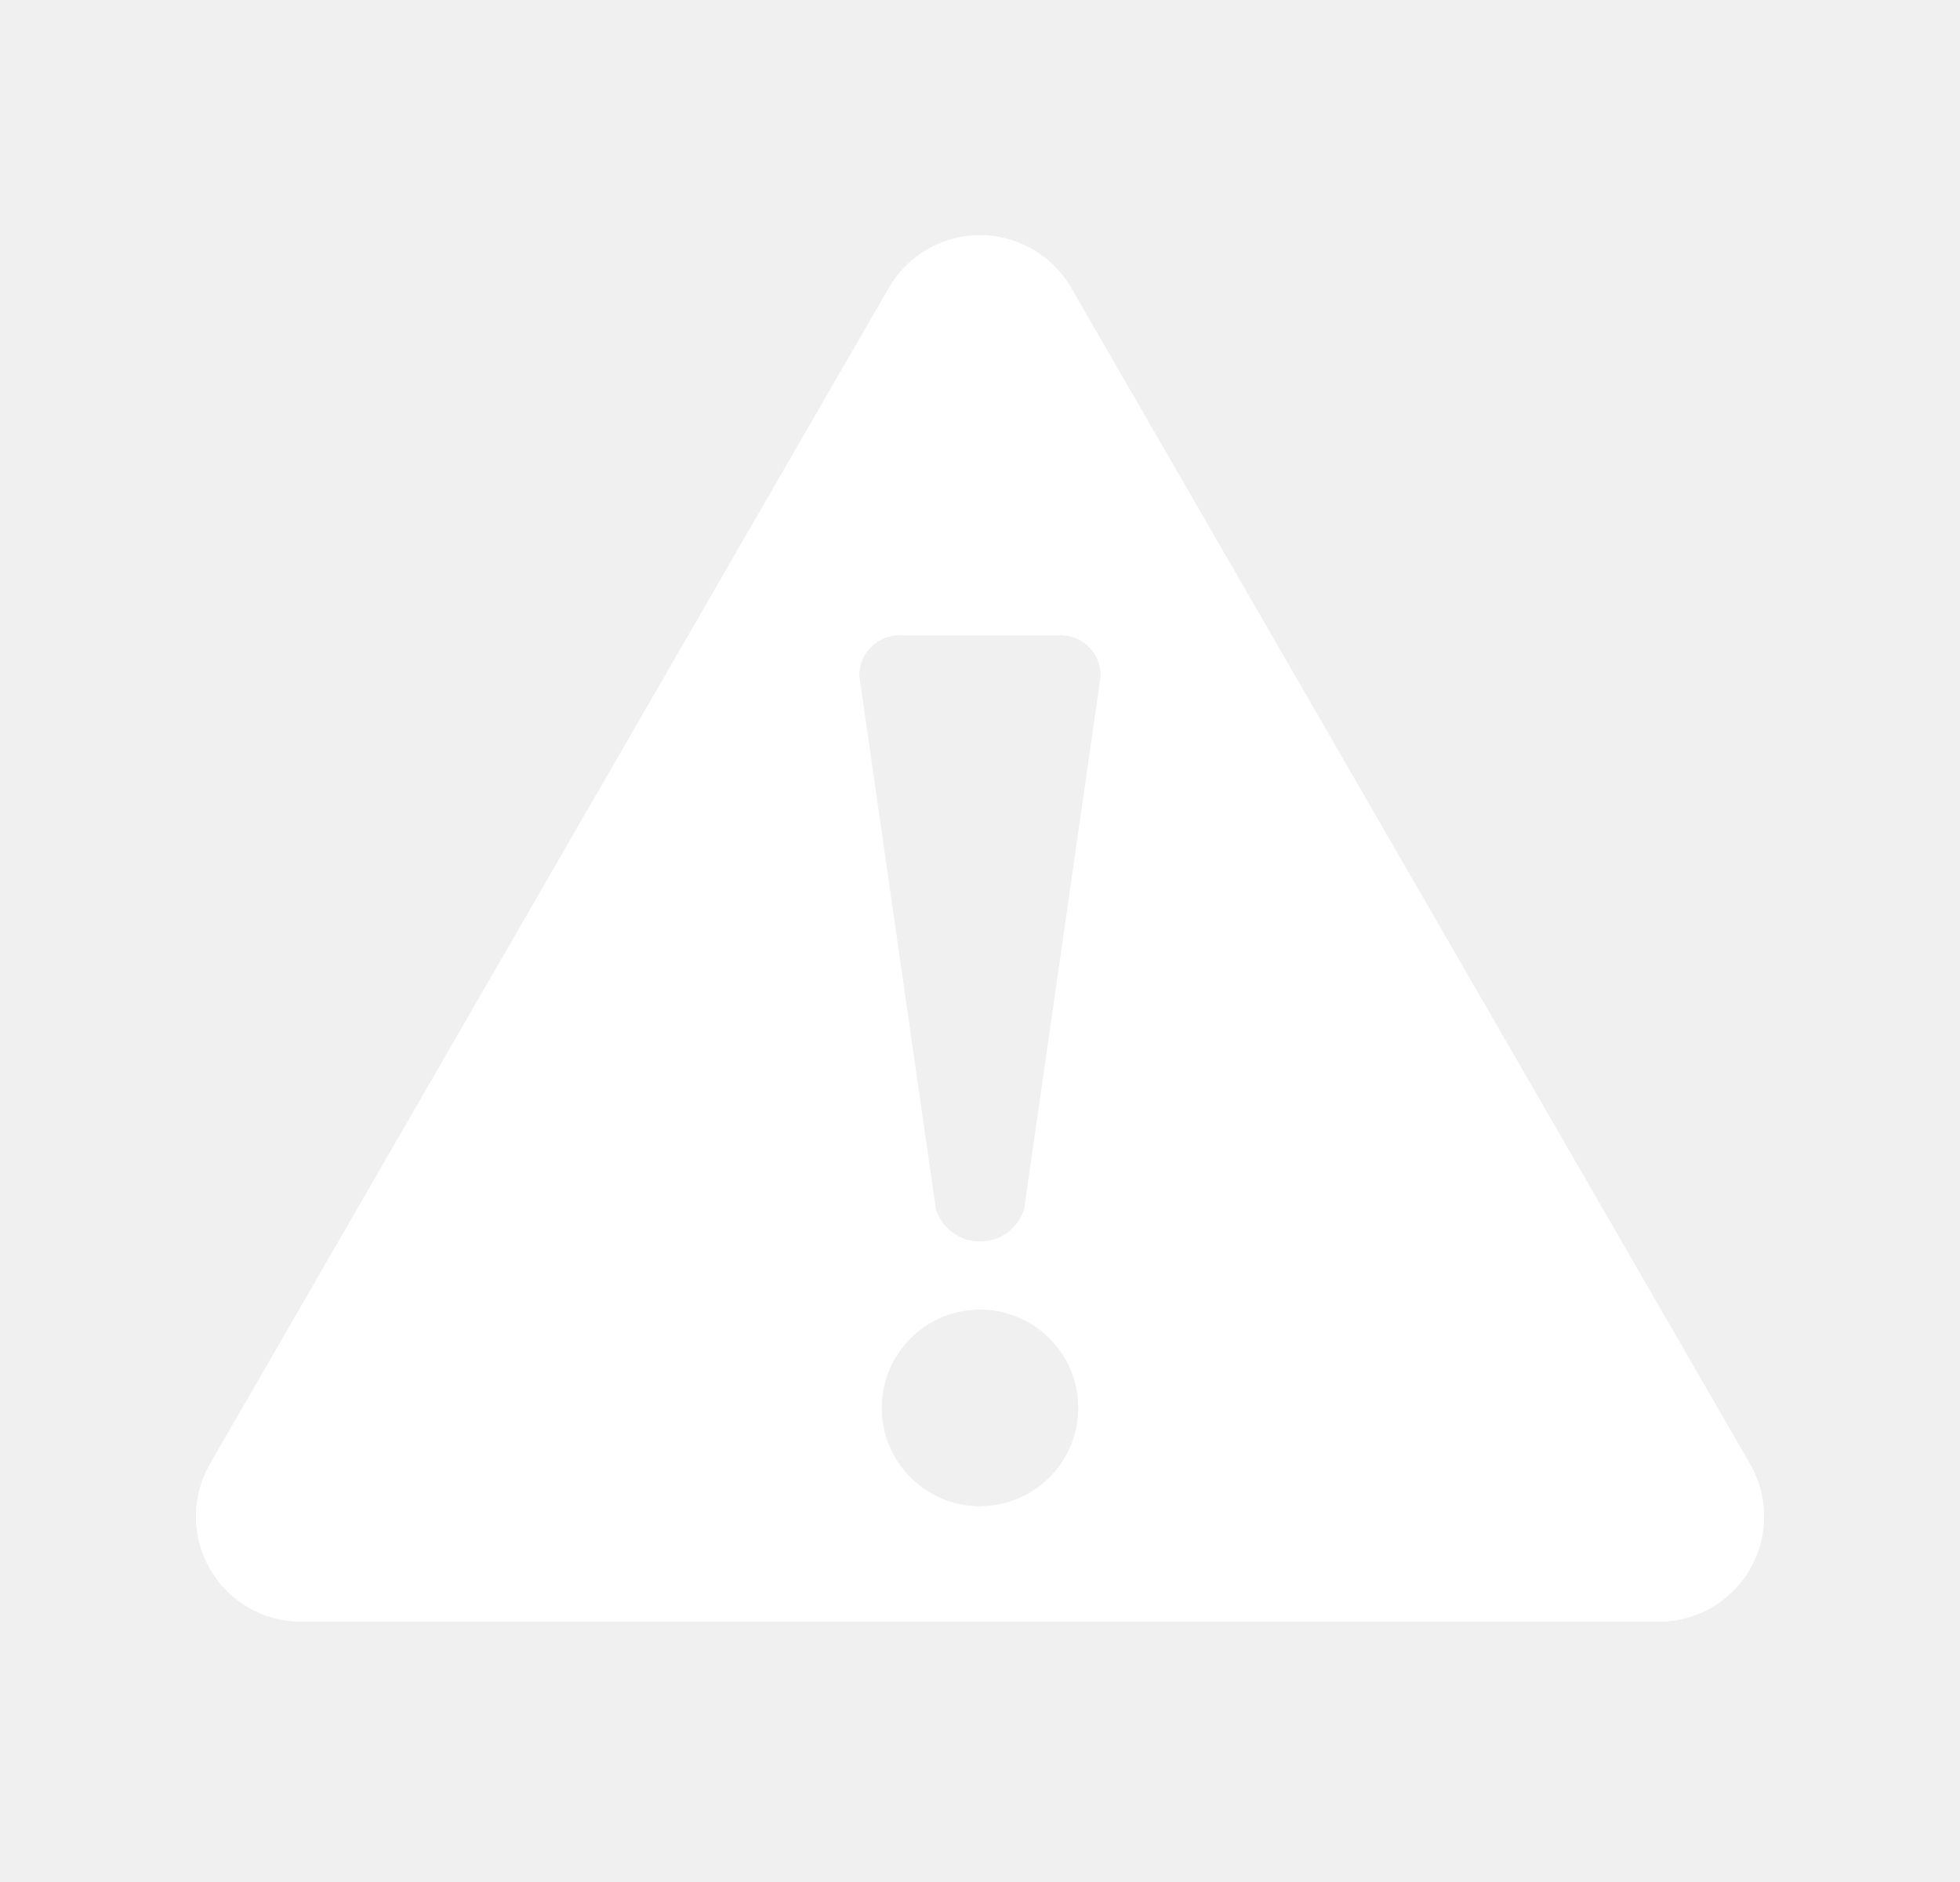
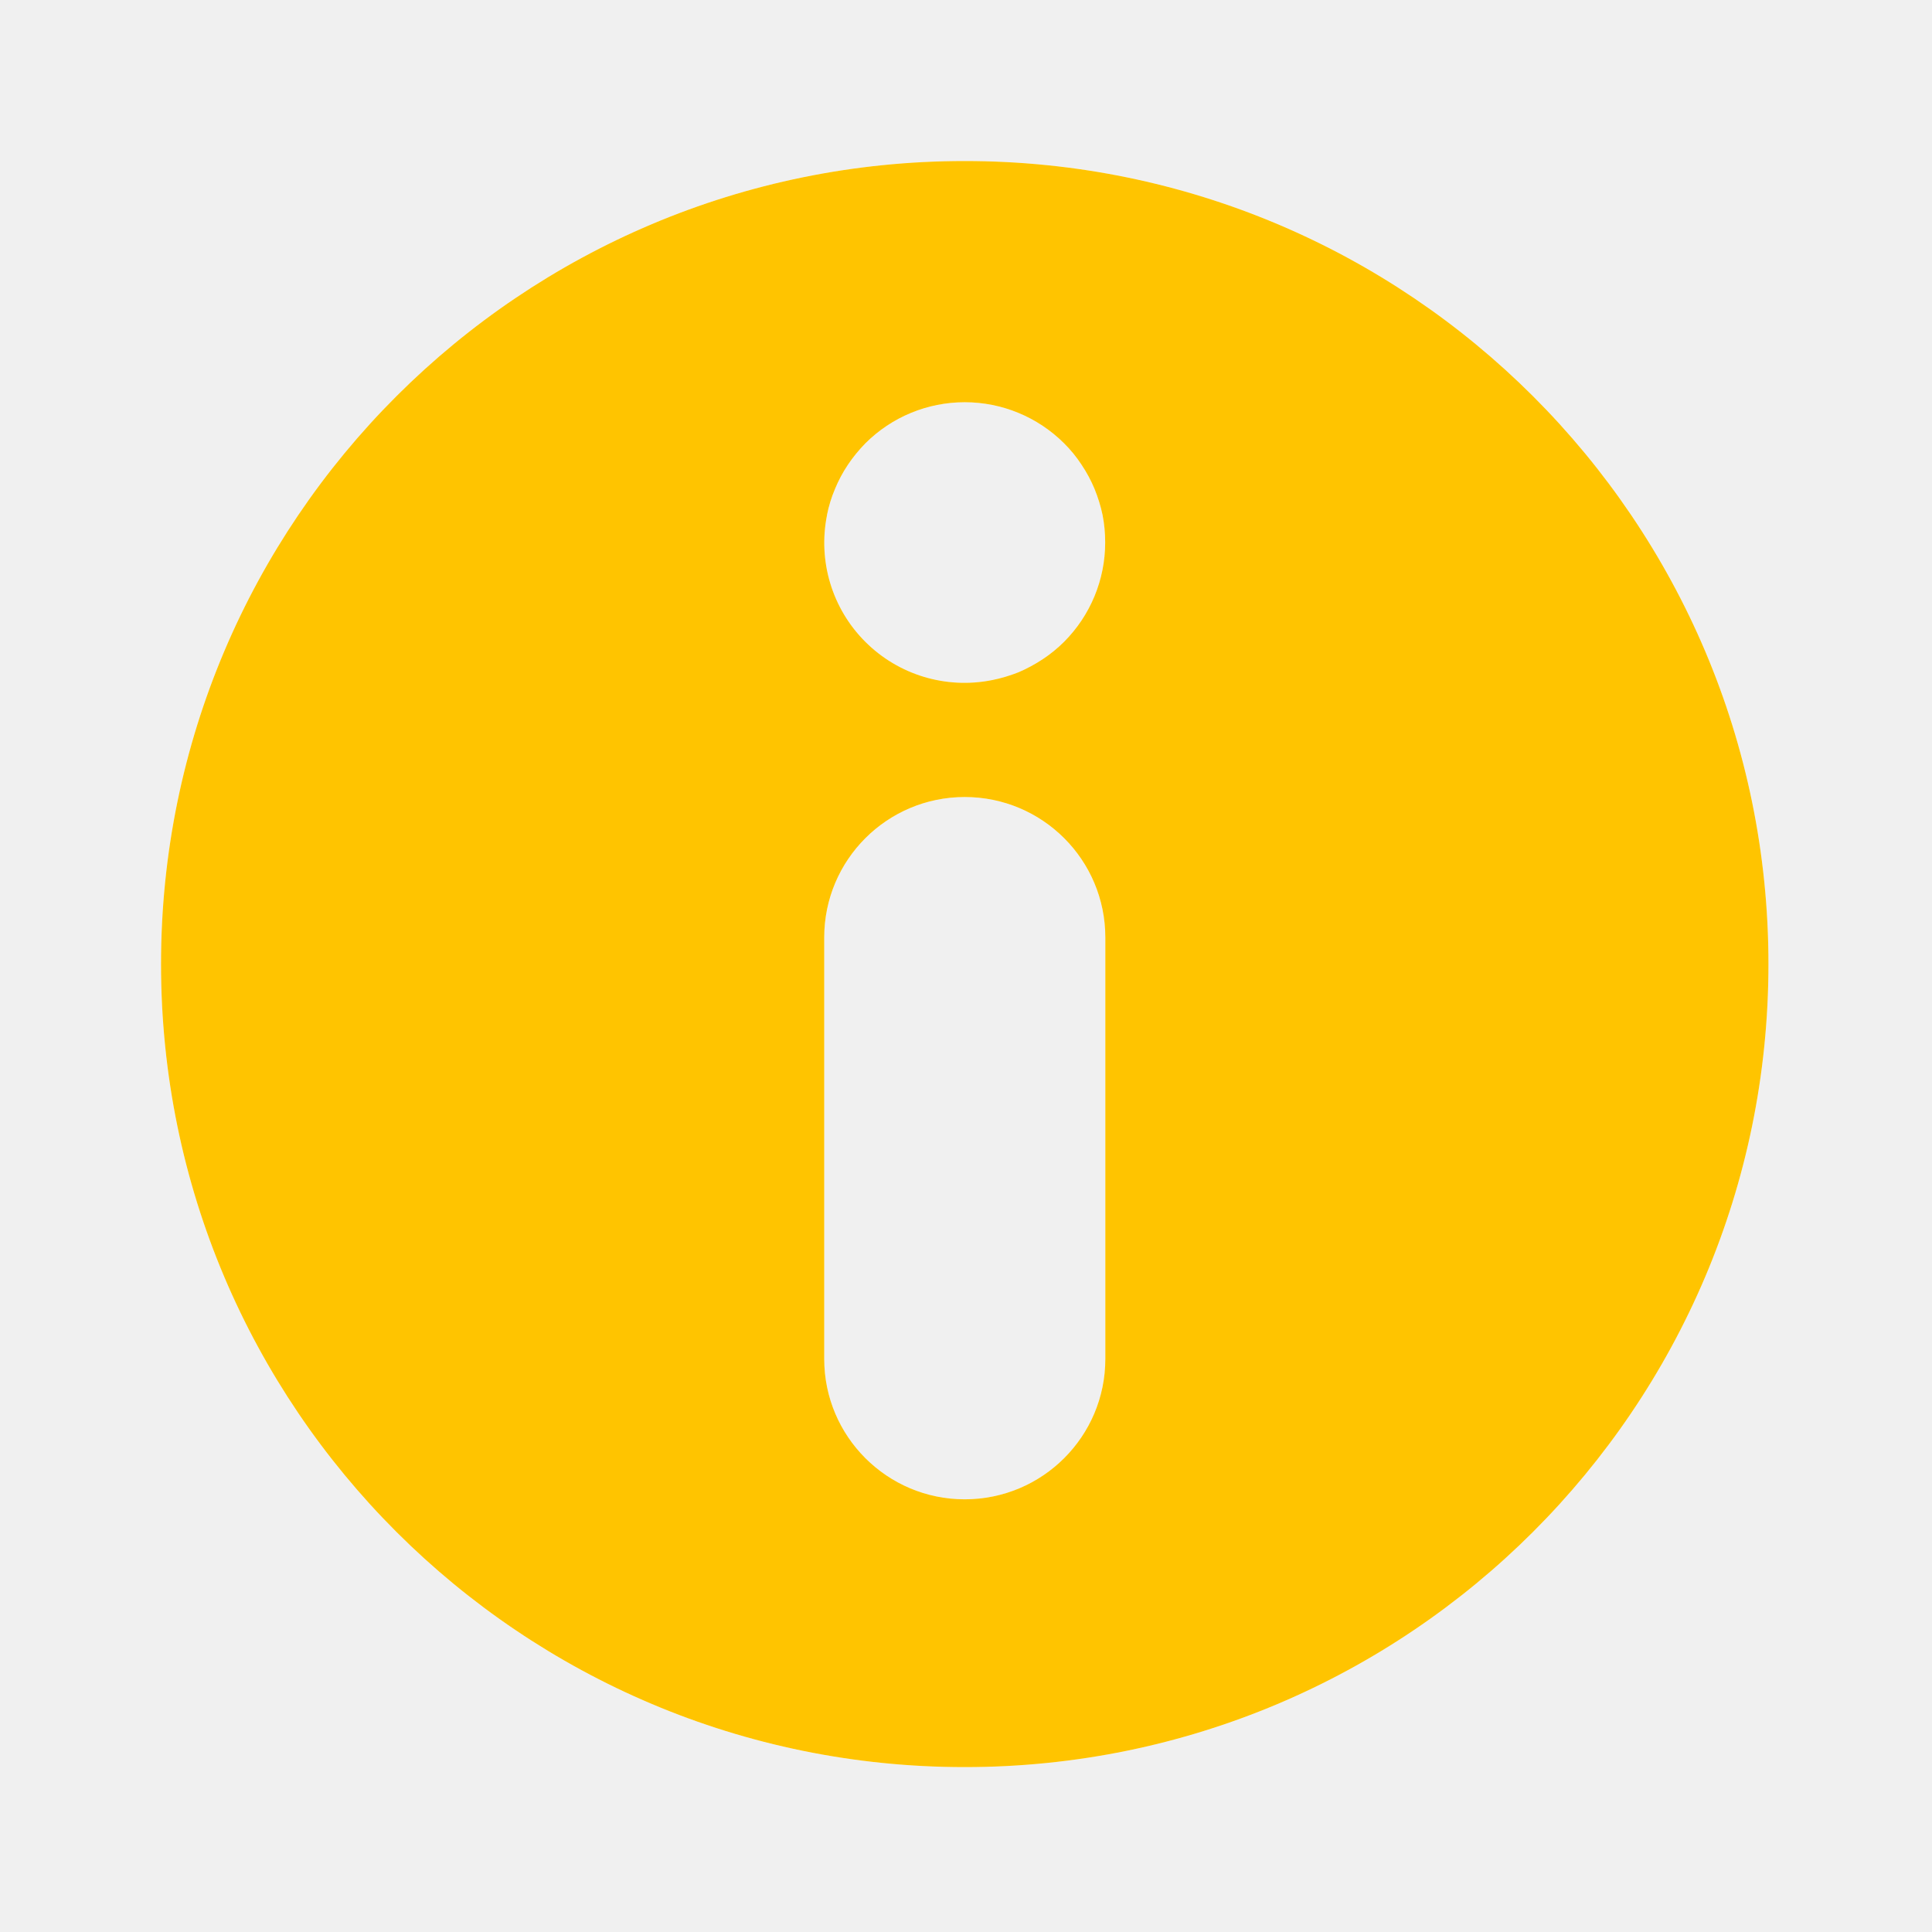
- <svg xmlns="http://www.w3.org/2000/svg" width="25" height="24" viewBox="0 0 25 24" fill="none">
-   <path fill-rule="evenodd" clip-rule="evenodd" d="M22.32 18.668L13.662 3.671C13.422 3.256 12.979 3 12.5 3C12.021 3 11.578 3.256 11.338 3.671L2.68 18.668C2.44 19.083 2.44 19.594 2.68 20.009C2.919 20.424 3.362 20.68 3.842 20.68H21.157C21.637 20.681 22.08 20.425 22.32 20.01C22.56 19.595 22.56 19.083 22.32 18.668ZM12.5 19.21C11.807 19.21 11.245 18.648 11.245 17.954C11.245 17.261 11.807 16.699 12.5 16.699C13.193 16.699 13.755 17.261 13.755 17.954C13.754 18.647 13.193 19.208 12.5 19.209V19.21ZM14.04 8.628L13.064 15.421C12.986 15.667 12.758 15.834 12.5 15.834C12.242 15.834 12.014 15.667 11.936 15.421L10.96 8.627C10.955 8.48 11.015 8.337 11.123 8.237C11.231 8.136 11.377 8.087 11.524 8.102H13.476C13.623 8.087 13.769 8.136 13.877 8.237C13.985 8.337 14.045 8.48 14.04 8.627V8.628Z" fill="white" />
-   <mask id="mask0_3084_572" style="mask-type:luminance" maskUnits="userSpaceOnUse" x="2" y="3" width="21" height="18">
-     <path fill-rule="evenodd" clip-rule="evenodd" d="M22.32 18.668L13.662 3.671C13.422 3.256 12.979 3 12.5 3C12.021 3 11.578 3.256 11.338 3.671L2.68 18.668C2.44 19.083 2.44 19.594 2.68 20.009C2.919 20.424 3.362 20.68 3.842 20.68H21.157C21.637 20.681 22.08 20.425 22.32 20.01C22.56 19.595 22.56 19.083 22.32 18.668ZM12.5 19.21C11.807 19.21 11.245 18.648 11.245 17.954C11.245 17.261 11.807 16.699 12.5 16.699C13.193 16.699 13.755 17.261 13.755 17.954C13.754 18.647 13.193 19.208 12.5 19.209V19.21ZM14.04 8.628L13.064 15.421C12.986 15.667 12.758 15.834 12.5 15.834C12.242 15.834 12.014 15.667 11.936 15.421L10.96 8.627C10.955 8.48 11.015 8.337 11.123 8.237C11.231 8.136 11.377 8.087 11.524 8.102H13.476C13.623 8.087 13.769 8.136 13.877 8.237C13.985 8.337 14.045 8.48 14.04 8.627V8.628Z" fill="white" />
+ <svg xmlns="http://www.w3.org/2000/svg" width="26" height="26" viewBox="0 0 26 26" fill="none">
+   <path fill-rule="evenodd" clip-rule="evenodd" d="M12.983 23.781C18.956 23.781 23.799 18.943 23.799 12.974C23.799 7.005 18.956 2.167 12.983 2.167C7.009 2.167 2.167 7.005 2.167 12.974C2.167 18.943 7.009 23.781 12.983 23.781ZM14.875 18.288C14.875 19.331 14.028 20.177 12.983 20.177C11.939 20.177 11.092 19.331 11.092 18.288L11.092 12.616C11.092 11.572 11.939 10.726 12.983 10.726C14.028 10.726 14.875 11.572 14.875 12.616L14.875 18.288ZM11.237 6.58C11.189 6.693 11.153 6.81 11.129 6.931H11.13C11.005 7.55 11.198 8.191 11.645 8.637C12.092 9.084 12.733 9.277 13.353 9.152C13.474 9.128 13.592 9.092 13.707 9.047C13.821 8.998 13.93 8.939 14.033 8.871C14.136 8.803 14.232 8.725 14.32 8.637C14.674 8.282 14.873 7.802 14.873 7.301C14.873 7.176 14.862 7.053 14.838 6.931C14.813 6.811 14.776 6.693 14.73 6.58C14.683 6.466 14.624 6.357 14.555 6.254C14.487 6.15 14.408 6.053 14.32 5.966C13.965 5.612 13.484 5.413 12.983 5.413C12.481 5.413 12 5.612 11.646 5.966C11.559 6.055 11.48 6.151 11.411 6.254C11.342 6.357 11.284 6.466 11.237 6.58Z" fill="white" />
+   <mask id="mask0_1636_737" style="mask-type:luminance" maskUnits="userSpaceOnUse" x="2" y="2" width="22" height="22">
+     <path fill-rule="evenodd" clip-rule="evenodd" d="M12.983 23.781C18.956 23.781 23.799 18.943 23.799 12.974C23.799 7.005 18.956 2.167 12.983 2.167C7.009 2.167 2.167 7.005 2.167 12.974C2.167 18.943 7.009 23.781 12.983 23.781ZM14.875 18.288C14.875 19.331 14.028 20.177 12.983 20.177C11.939 20.177 11.092 19.331 11.092 18.288L11.092 12.616C11.092 11.572 11.939 10.726 12.983 10.726C14.028 10.726 14.875 11.572 14.875 12.616L14.875 18.288ZM11.237 6.58C11.189 6.693 11.153 6.81 11.129 6.931H11.13C11.005 7.55 11.198 8.191 11.645 8.637C12.092 9.084 12.733 9.277 13.353 9.152C13.474 9.128 13.592 9.092 13.707 9.047C13.821 8.998 13.93 8.939 14.033 8.871C14.136 8.803 14.232 8.725 14.32 8.637C14.674 8.282 14.873 7.802 14.873 7.301C14.873 7.176 14.862 7.053 14.838 6.931C14.813 6.811 14.776 6.693 14.73 6.58C14.683 6.466 14.624 6.357 14.555 6.254C14.487 6.15 14.408 6.053 14.32 5.966C13.965 5.612 13.484 5.413 12.983 5.413C12.481 5.413 12 5.612 11.646 5.966C11.559 6.055 11.48 6.151 11.411 6.254C11.342 6.357 11.284 6.466 11.237 6.58Z" fill="white" />
  </mask>
-   <g mask="url(#mask0_3084_572)">
-     <rect x="0.5" width="24" height="24" fill="white" />
+   <g mask="url(#mask0_1636_737)">
+     <rect width="26" height="26" fill="#FFC400" />
  </g>
</svg>
